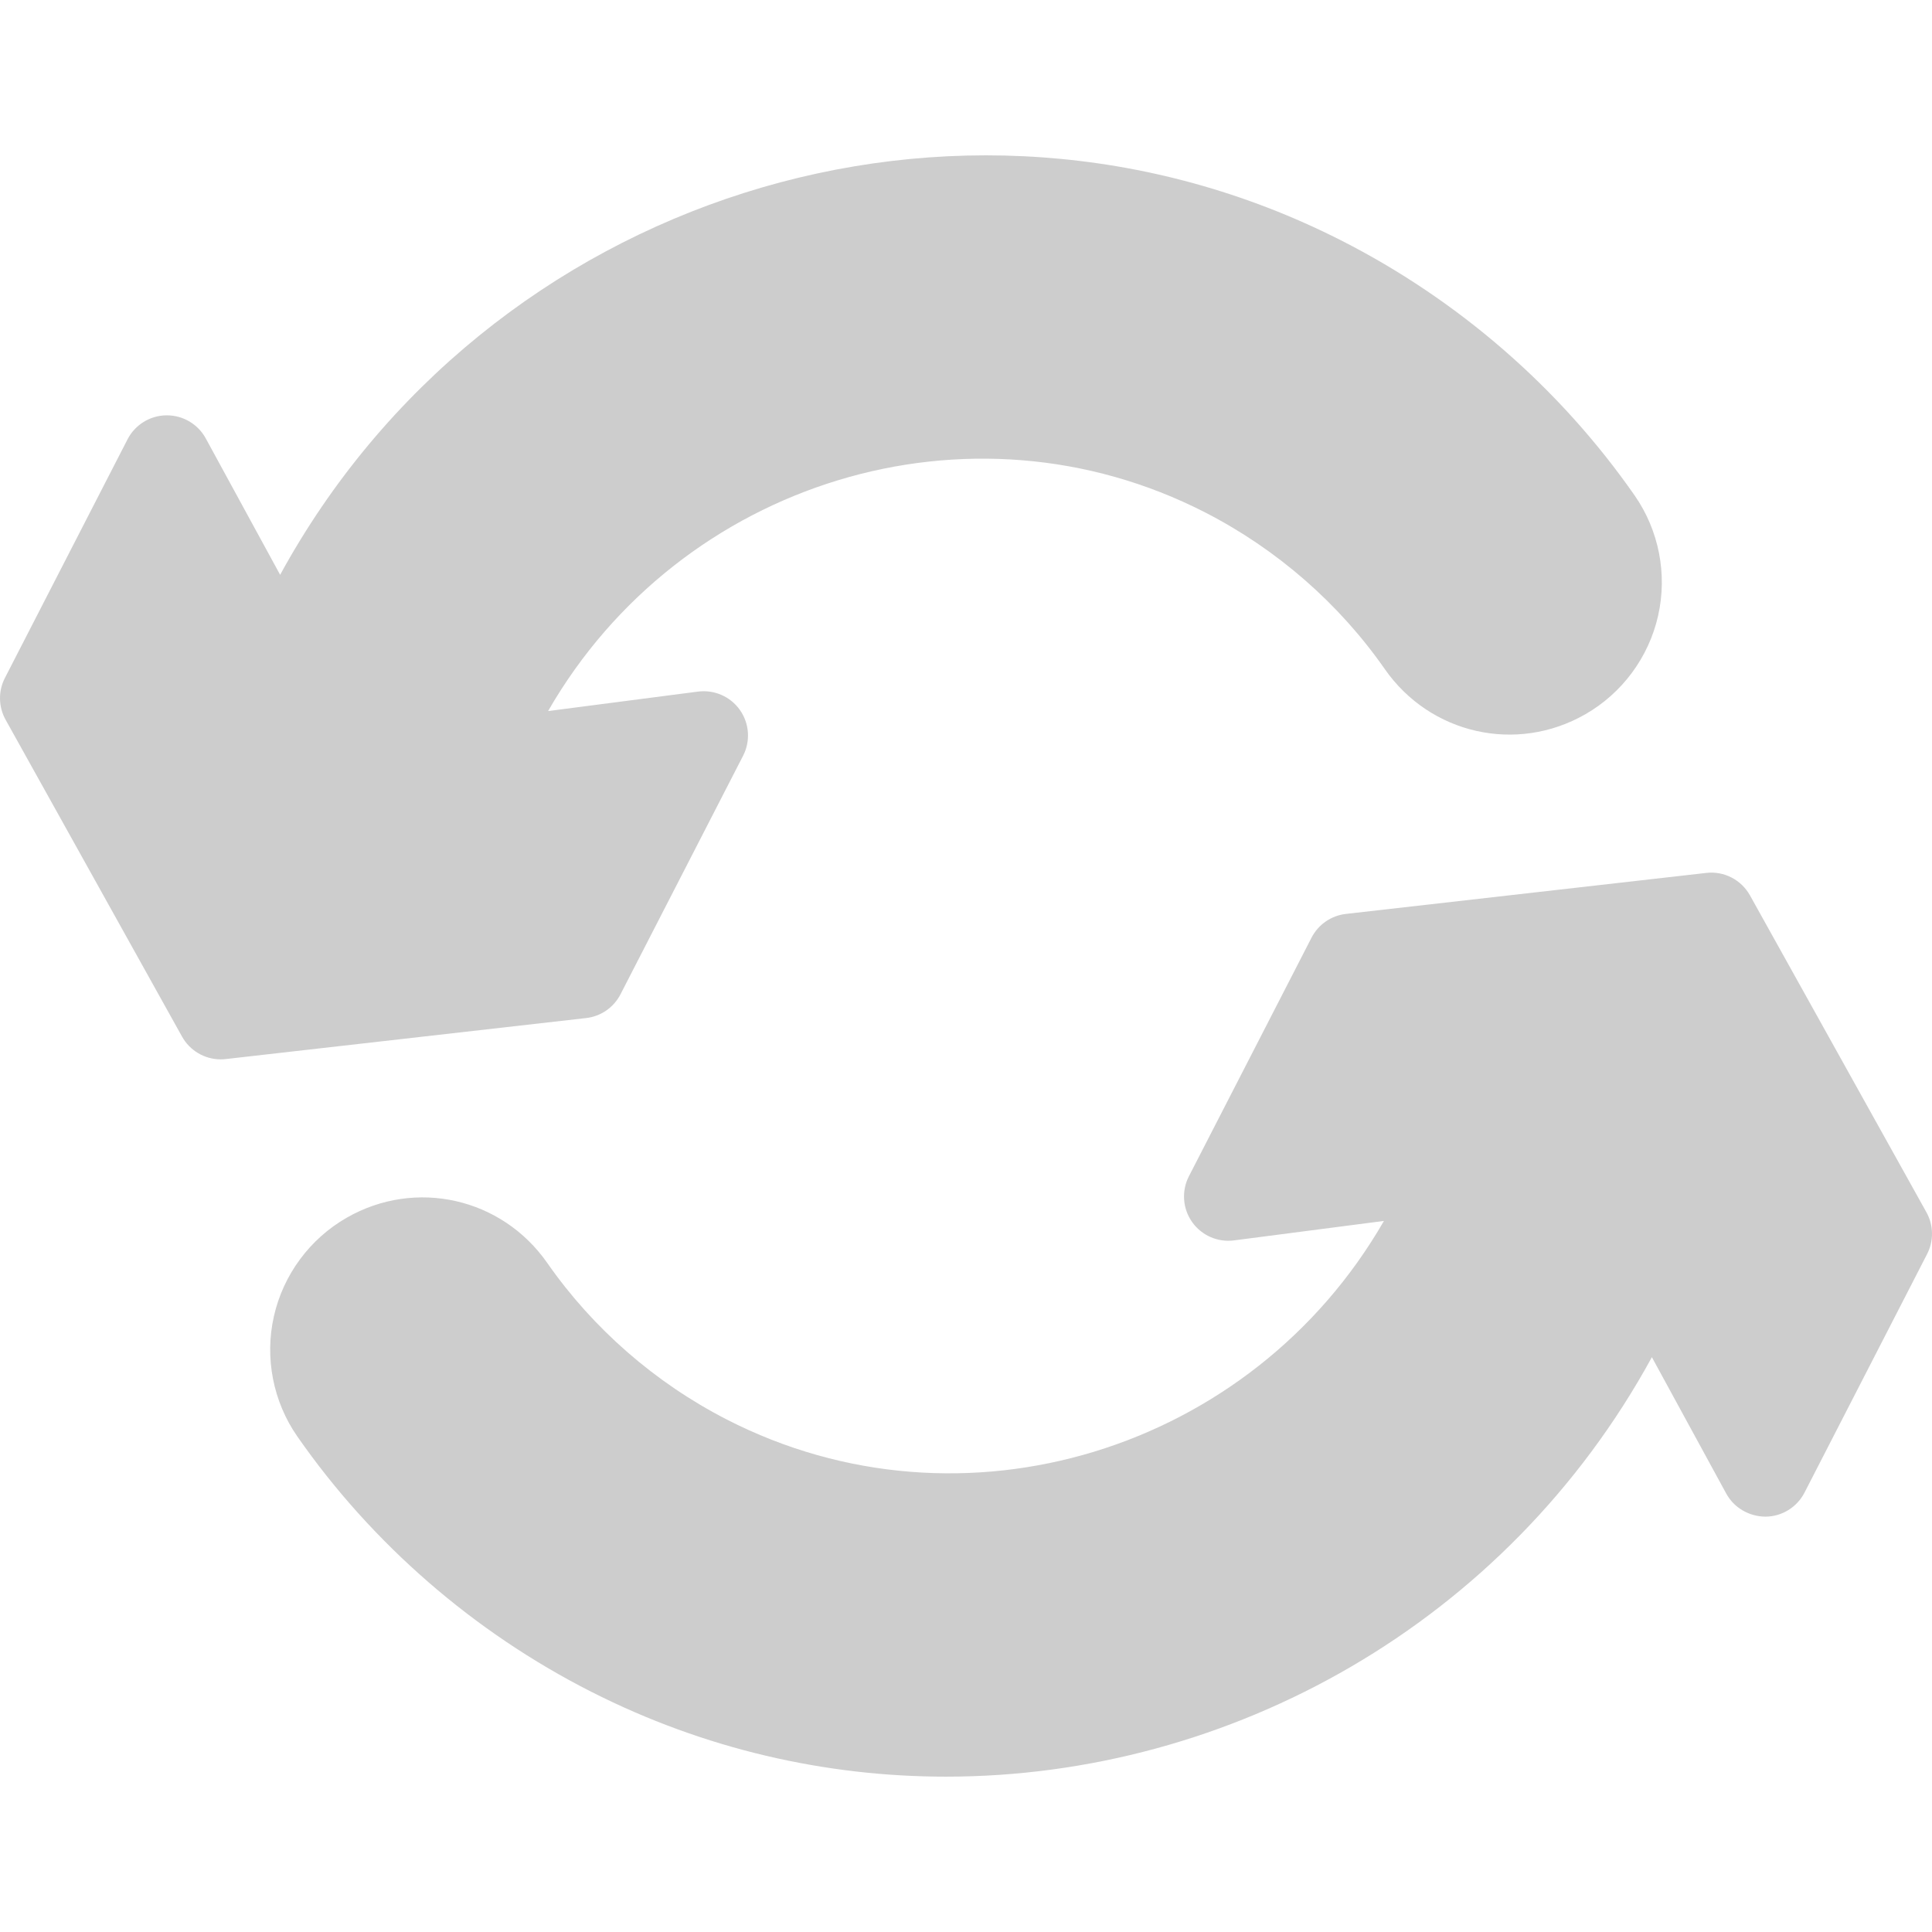
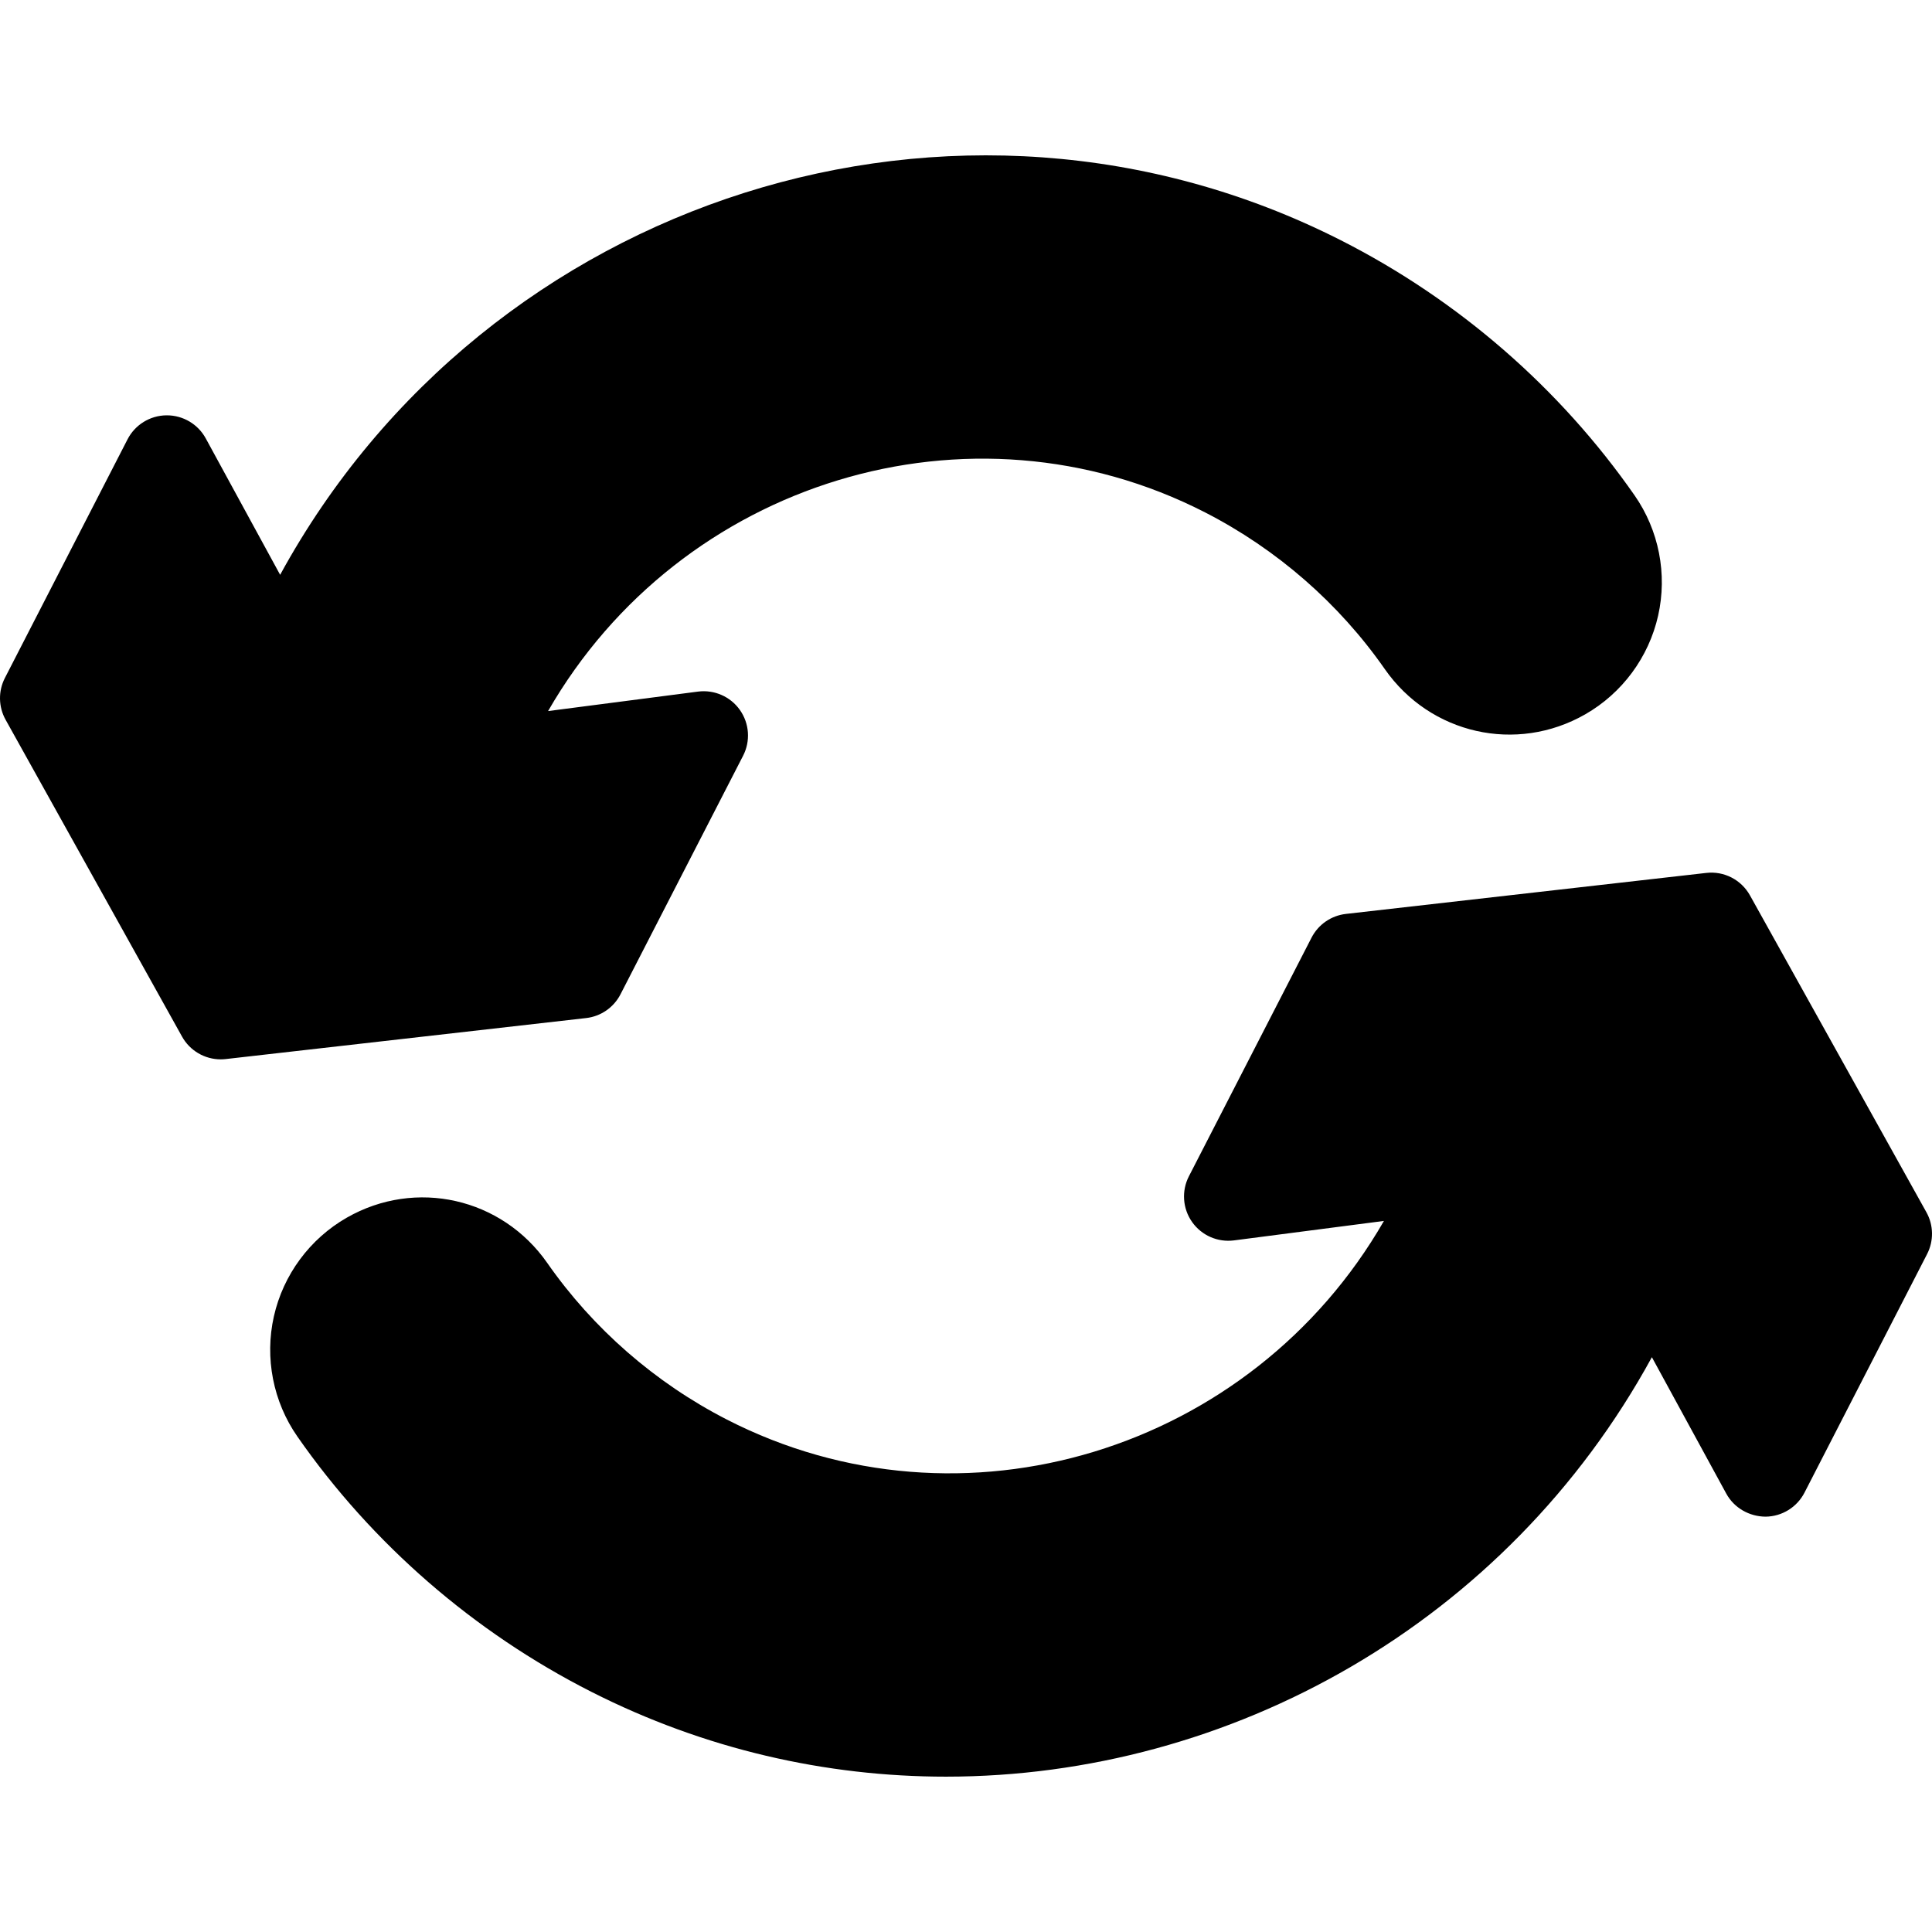
<svg xmlns="http://www.w3.org/2000/svg" version="1.1" id="Layer_1" x="0px" y="0px" viewBox="0 0 297 297" style="enable-background:new 0 0 297 297;" xml:space="preserve">
  <defs id="defs8277" />
-   <g id="g8242" style="fill:#000000;fill-opacity:0.196;stroke:none;stroke-opacity:1">
-     <g id="g8240" style="fill:#000000;fill-opacity:0.196;stroke:none;stroke-opacity:1">
-       <g id="g8238" style="fill:#000000;fill-opacity:0.196;stroke:none;stroke-opacity:1">
-         <path d="M296.141,186.356l-27.126-48.715c-1.336-2.4-3.989-3.766-6.714-3.45l-55.4,6.303c-2.261,0.257-4.244,1.627-5.284,3.651     l-18.85,36.679c-1.156,2.249-0.969,4.953,0.485,7.023c1.454,2.068,3.929,3.159,6.444,2.836l23.051-2.993     c-20.337,35.353-64.85,49.091-101.028,30.524c-11.011-5.65-20.55-13.969-27.589-24.062c-6.989-10.021-20.236-13.018-30.816-6.966     c-5.686,3.253-9.774,8.785-11.212,15.178c-1.435,6.378-0.119,13.112,3.614,18.471c11.497,16.508,27.12,30.076,45.179,39.237     c17.456,8.855,36.103,13.048,54.536,13.048c43.693-0.002,86.158-23.572,108.507-64.484l11.434,20.968     c1.206,2.213,3.55,3.533,6.057,3.548c2.521-0.032,4.817-1.453,5.97-3.695l18.85-36.679     C297.288,190.753,297.248,188.343,296.141,186.356z" id="path8234" style="fill:#000000;fill-opacity:0.196;stroke:none;stroke-opacity:1" />
-         <path d="M95.385,152.854l18.85-36.679c1.156-2.249,0.969-4.953-0.485-7.023c-1.454-2.068-3.932-3.157-6.444-2.836l-23.051,2.993     c20.335-35.353,64.848-49.092,101.028-30.524c11.012,5.65,20.551,13.97,27.589,24.061c6.989,10.022,20.235,13.016,30.816,6.968     c5.686-3.253,9.774-8.785,11.212-15.178c1.436-6.379,0.119-13.112-3.614-18.472c-11.497-16.508-27.12-30.076-45.179-39.237     C147.277,7.083,74.841,30.192,43.065,88.364L31.631,67.395c-1.193-2.189-3.486-3.548-5.975-3.548c-0.028,0-0.055,0-0.083,0     c-2.521,0.032-4.817,1.453-5.97,3.695l-18.85,36.679c-1.04,2.023-1,4.433,0.107,6.42l27.126,48.715     c1.209,2.174,3.495,3.494,5.943,3.494c0.256,0,0.513-0.014,0.771-0.044l55.4-6.303C92.362,156.248,94.345,154.878,95.385,152.854     z" id="path8236" style="fill:#000000;fill-opacity:0.196;stroke:none;stroke-opacity:1" />
+   <g id="g8242" style="fill:#000000;fill-opacity:1">
+     <g id="g8240" style="fill:#000000;fill-opacity:1">
+       <g id="g8238" style="fill:#000000;fill-opacity:1">
+         <path d="M296.141,186.356l-27.126-48.715c-1.336-2.4-3.989-3.766-6.714-3.45l-55.4,6.303c-2.261,0.257-4.244,1.627-5.284,3.651     l-18.85,36.679c-1.156,2.249-0.969,4.953,0.485,7.023c1.454,2.068,3.929,3.159,6.444,2.836l23.051-2.993     c-20.337,35.353-64.85,49.091-101.028,30.524c-11.011-5.65-20.55-13.969-27.589-24.062c-6.989-10.021-20.236-13.018-30.816-6.966     c-5.686,3.253-9.774,8.785-11.212,15.178c-1.435,6.378-0.119,13.112,3.614,18.471c11.497,16.508,27.12,30.076,45.179,39.237     c17.456,8.855,36.103,13.048,54.536,13.048c43.693-0.002,86.158-23.572,108.507-64.484l11.434,20.968     c1.206,2.213,3.55,3.533,6.057,3.548c2.521-0.032,4.817-1.453,5.97-3.695l18.85-36.679     C297.288,190.753,297.248,188.343,296.141,186.356z" id="path8234" style="fill:#000000;fill-opacity:1" />
+         <path d="M95.385,152.854l18.85-36.679c1.156-2.249,0.969-4.953-0.485-7.023c-1.454-2.068-3.932-3.157-6.444-2.836l-23.051,2.993     c20.335-35.353,64.848-49.092,101.028-30.524c11.012,5.65,20.551,13.97,27.589,24.061c6.989,10.022,20.235,13.016,30.816,6.968     c5.686-3.253,9.774-8.785,11.212-15.178c1.436-6.379,0.119-13.112-3.614-18.472c-11.497-16.508-27.12-30.076-45.179-39.237     C147.277,7.083,74.841,30.192,43.065,88.364L31.631,67.395c-1.193-2.189-3.486-3.548-5.975-3.548c-0.028,0-0.055,0-0.083,0     c-2.521,0.032-4.817,1.453-5.97,3.695l-18.85,36.679c-1.04,2.023-1,4.433,0.107,6.42l27.126,48.715     c1.209,2.174,3.495,3.494,5.943,3.494c0.256,0,0.513-0.014,0.771-0.044l55.4-6.303C92.362,156.248,94.345,154.878,95.385,152.854     z" id="path8236" style="fill:#000000;fill-opacity:1" />
      </g>
    </g>
  </g>
  <g id="g8244">
</g>
  <g id="g8246">
</g>
  <g id="g8248">
</g>
  <g id="g8250">
</g>
  <g id="g8252">
</g>
  <g id="g8254">
</g>
  <g id="g8256">
</g>
  <g id="g8258">
</g>
  <g id="g8260">
</g>
  <g id="g8262">
</g>
  <g id="g8264">
</g>
  <g id="g8266">
</g>
  <g id="g8268">
</g>
  <g id="g8270">
</g>
  <g id="g8272">
</g>
</svg>
